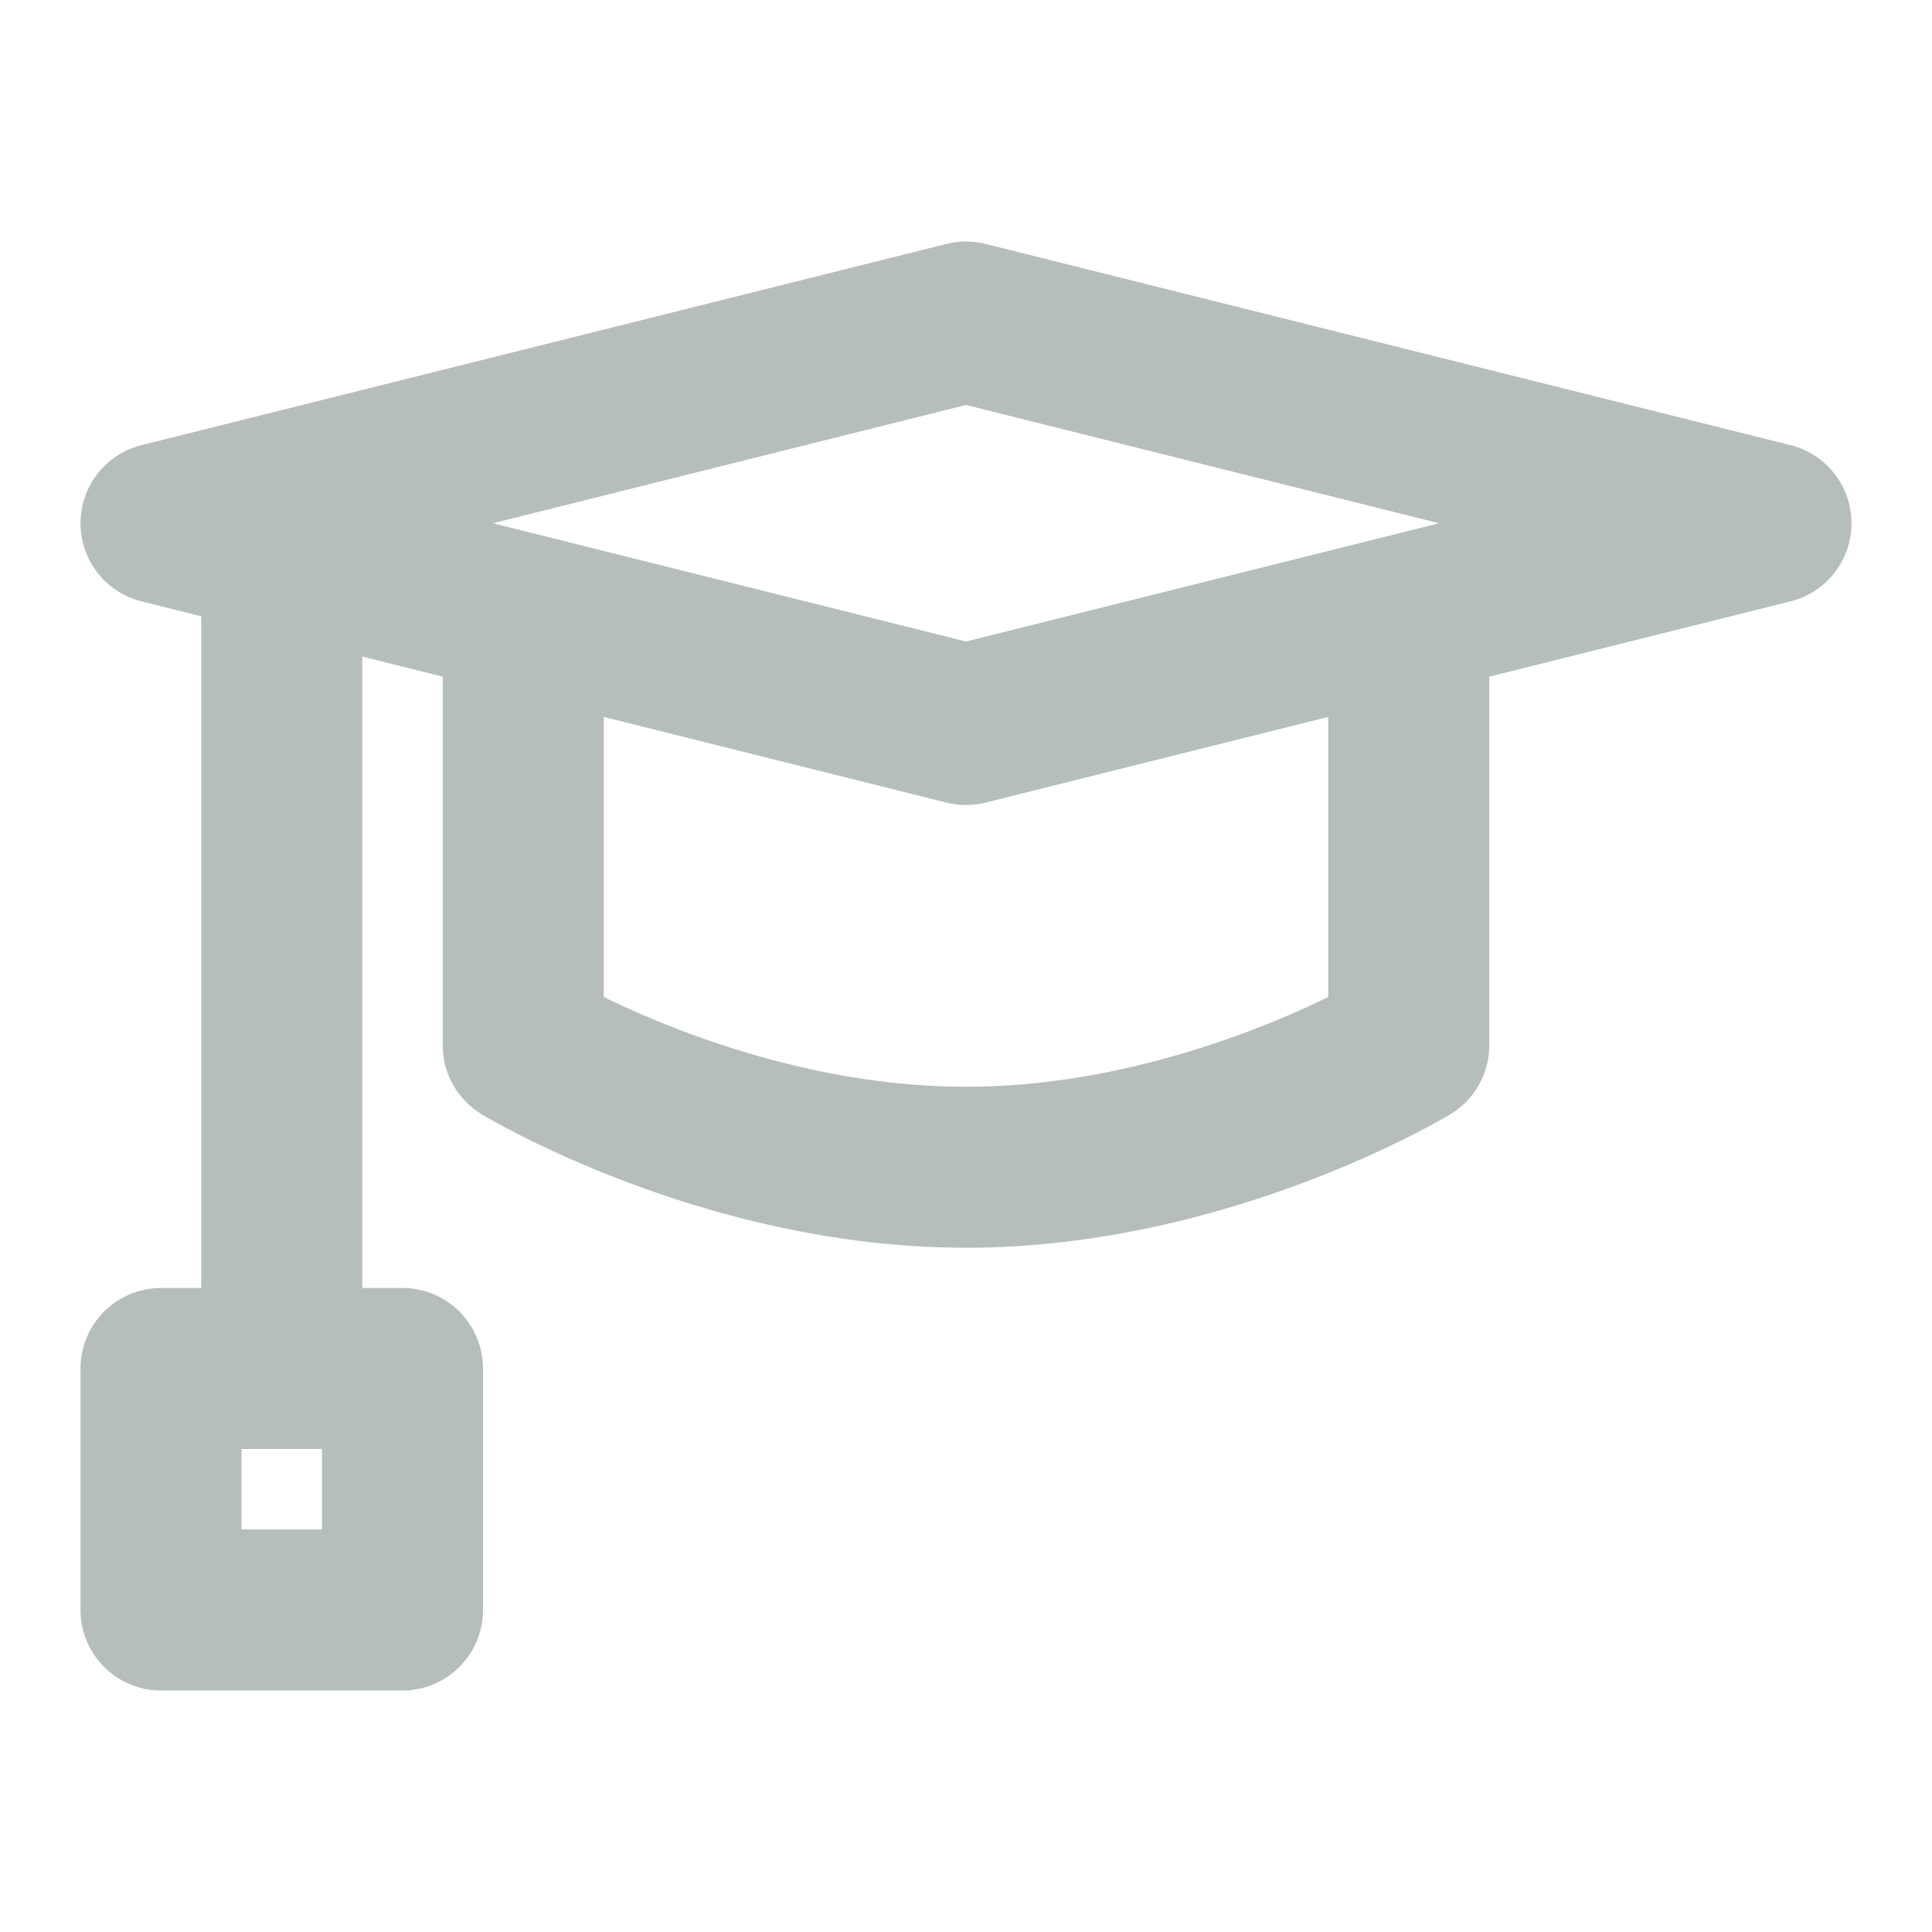
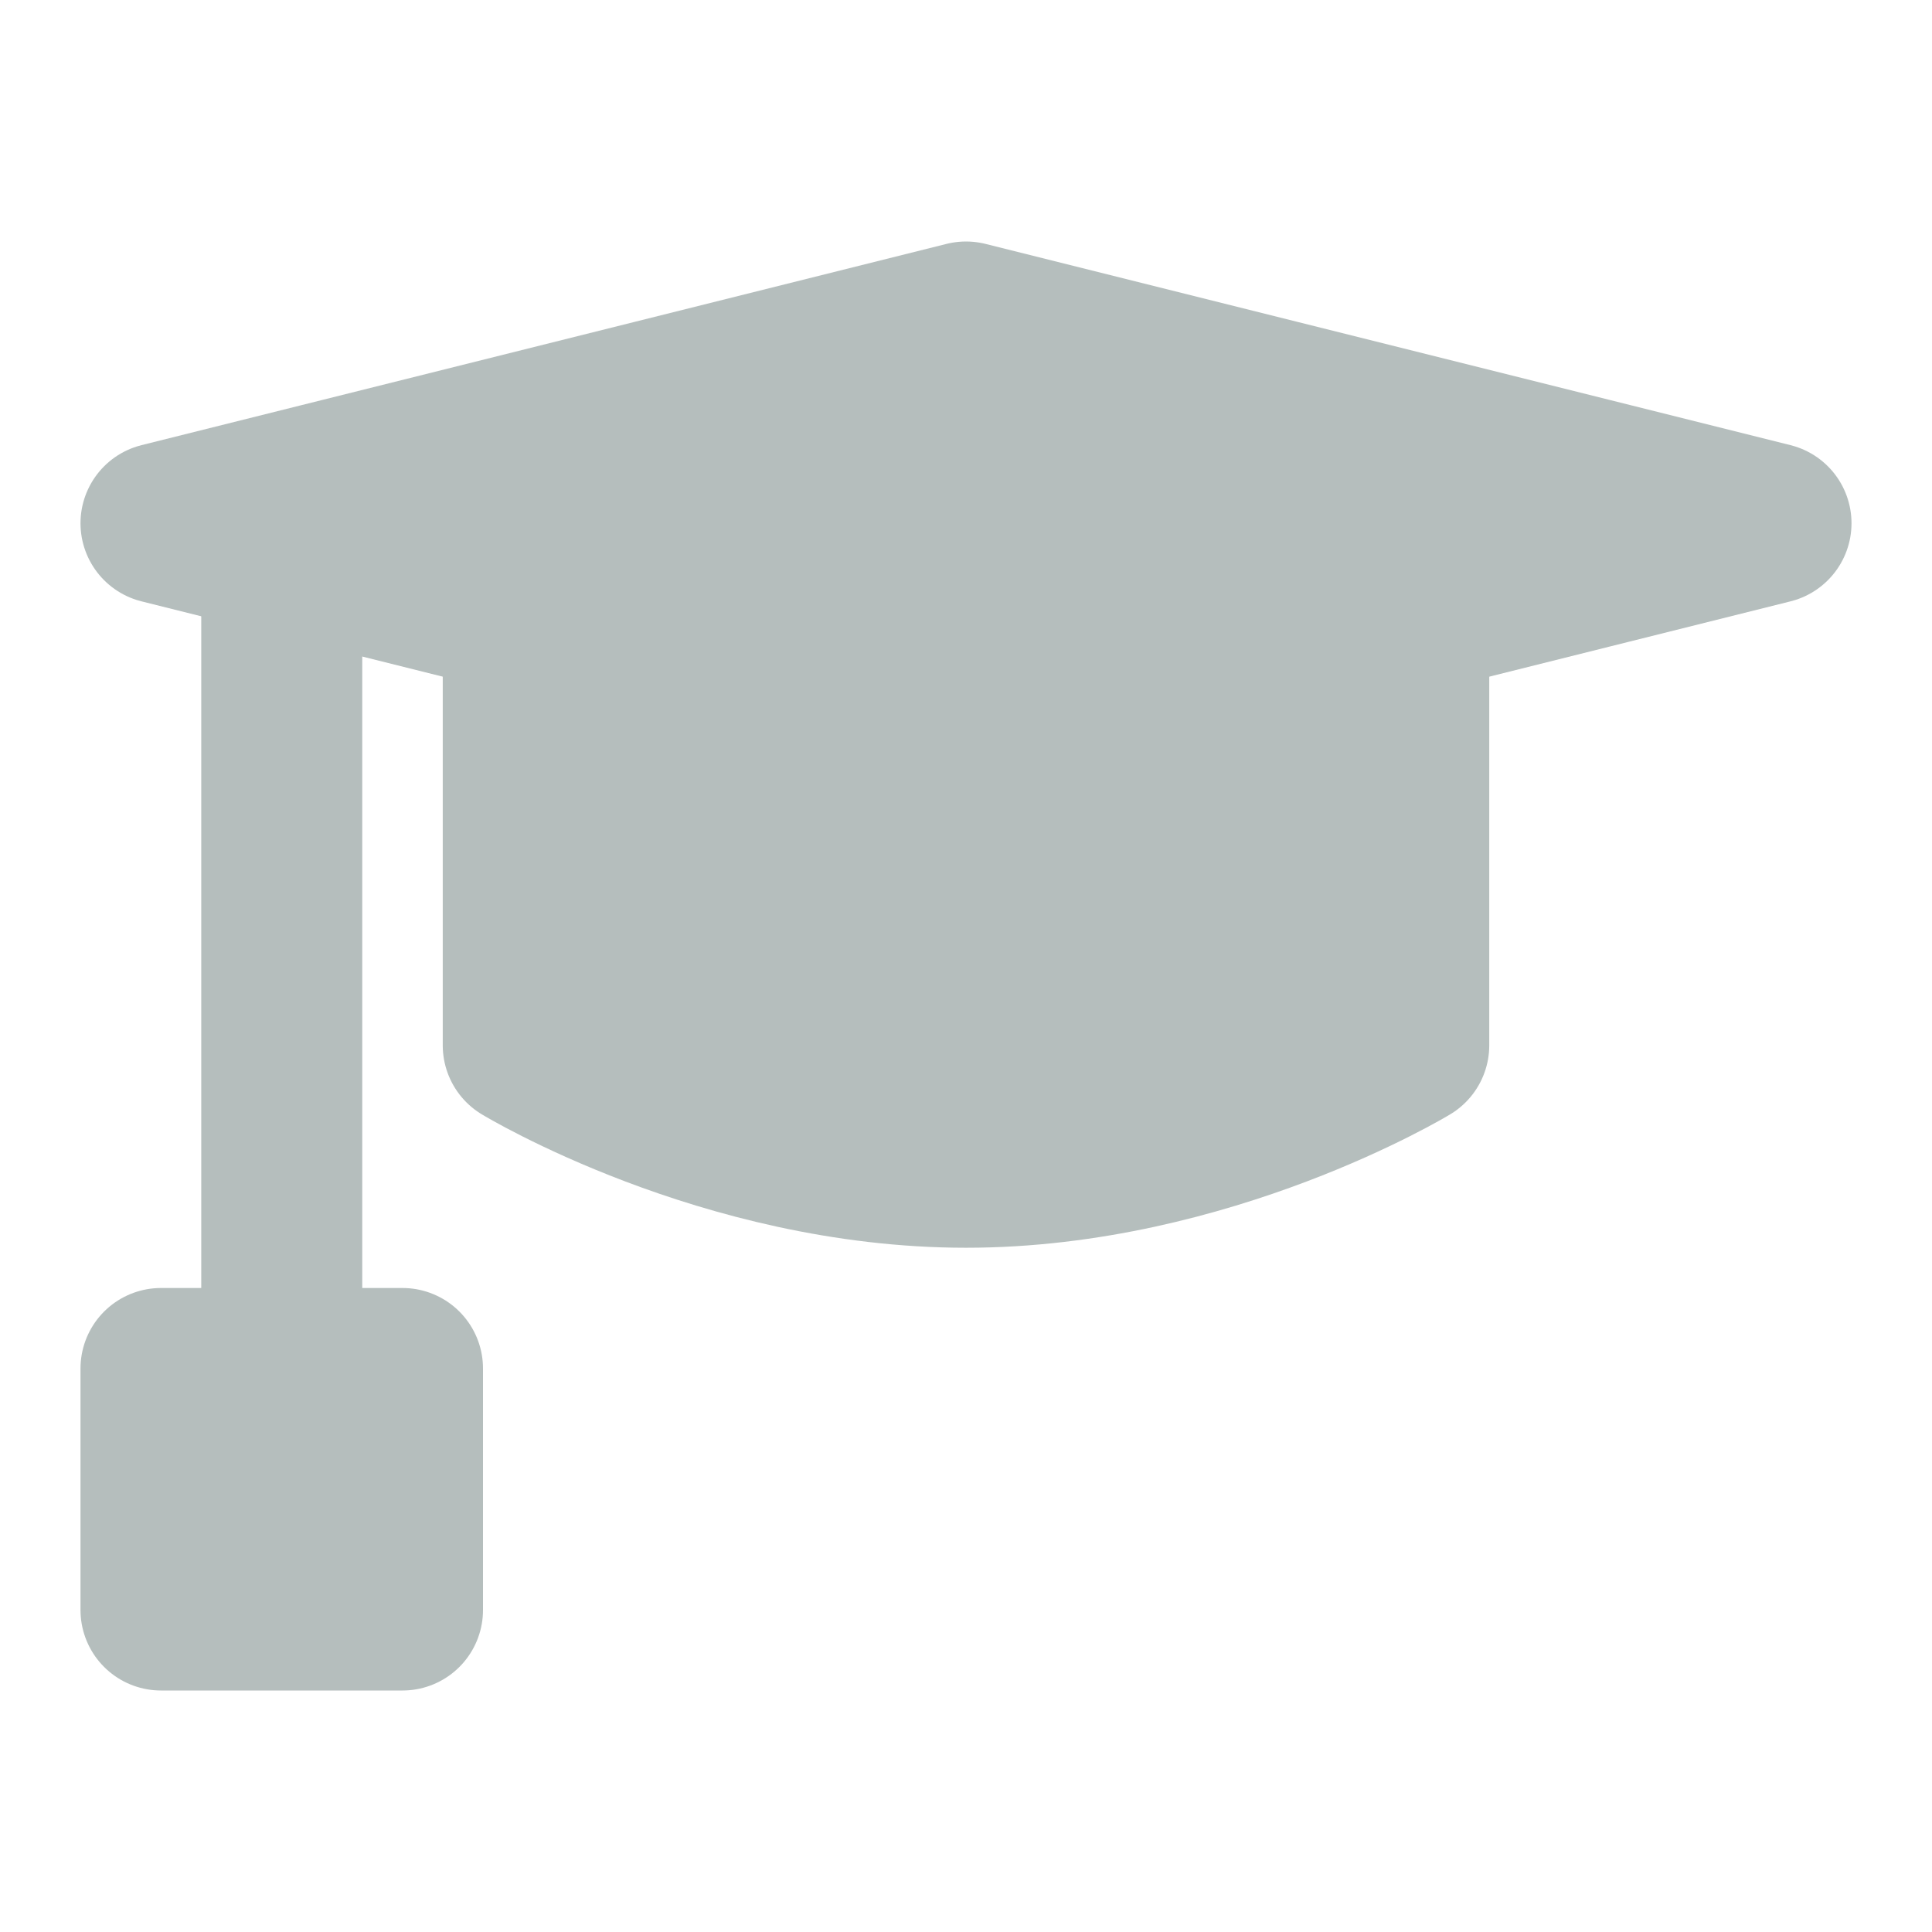
<svg xmlns="http://www.w3.org/2000/svg" viewBox="0 0 48 48" fill="none">
-   <path d="M4 13L24 8L44 13L24 18L4 13Z" stroke="#B5BEBD" stroke-width="4" stroke-linecap="round" stroke-linejoin="round" />
-   <path d="M13 16V25.971C13 25.971 18 29 24 29C30 29 35 25.971 35 25.971V16" stroke="#B5BEBD" stroke-width="4" stroke-linecap="round" stroke-linejoin="round" />
-   <path d="M7 14V34" stroke="#B5BEBD" stroke-width="4" stroke-linecap="round" stroke-linejoin="round" />
-   <rect x="4" y="34" width="6" height="6" fill="transparent" stroke="#B5BEBD" stroke-width="4" stroke-linecap="round" stroke-linejoin="round" />
+   <path d="M4 13L24 8L44 13L24 18L4 13Z" stroke="#B5BEBD" stroke-width="4" stroke-linecap="round" fill="#B5BEBD" stroke-linejoin="round" />
+   <path d="M13 16V25.971C13 25.971 18 29 24 29C30 29 35 25.971 35 25.971V16" stroke="#B5BEBD" fill="#B5BEBD" stroke-width="4" stroke-linecap="round" stroke-linejoin="round" />
+   <path d="M7 14V34" stroke="#B5BEBD" fill="#B5BEBD" stroke-width="4" stroke-linecap="round" stroke-linejoin="round" />
+   <rect x="4" y="34" width="6" height="6" fill="#B5BEBD" stroke="#B5BEBD" stroke-width="4" stroke-linecap="round" stroke-linejoin="round" />
</svg>
